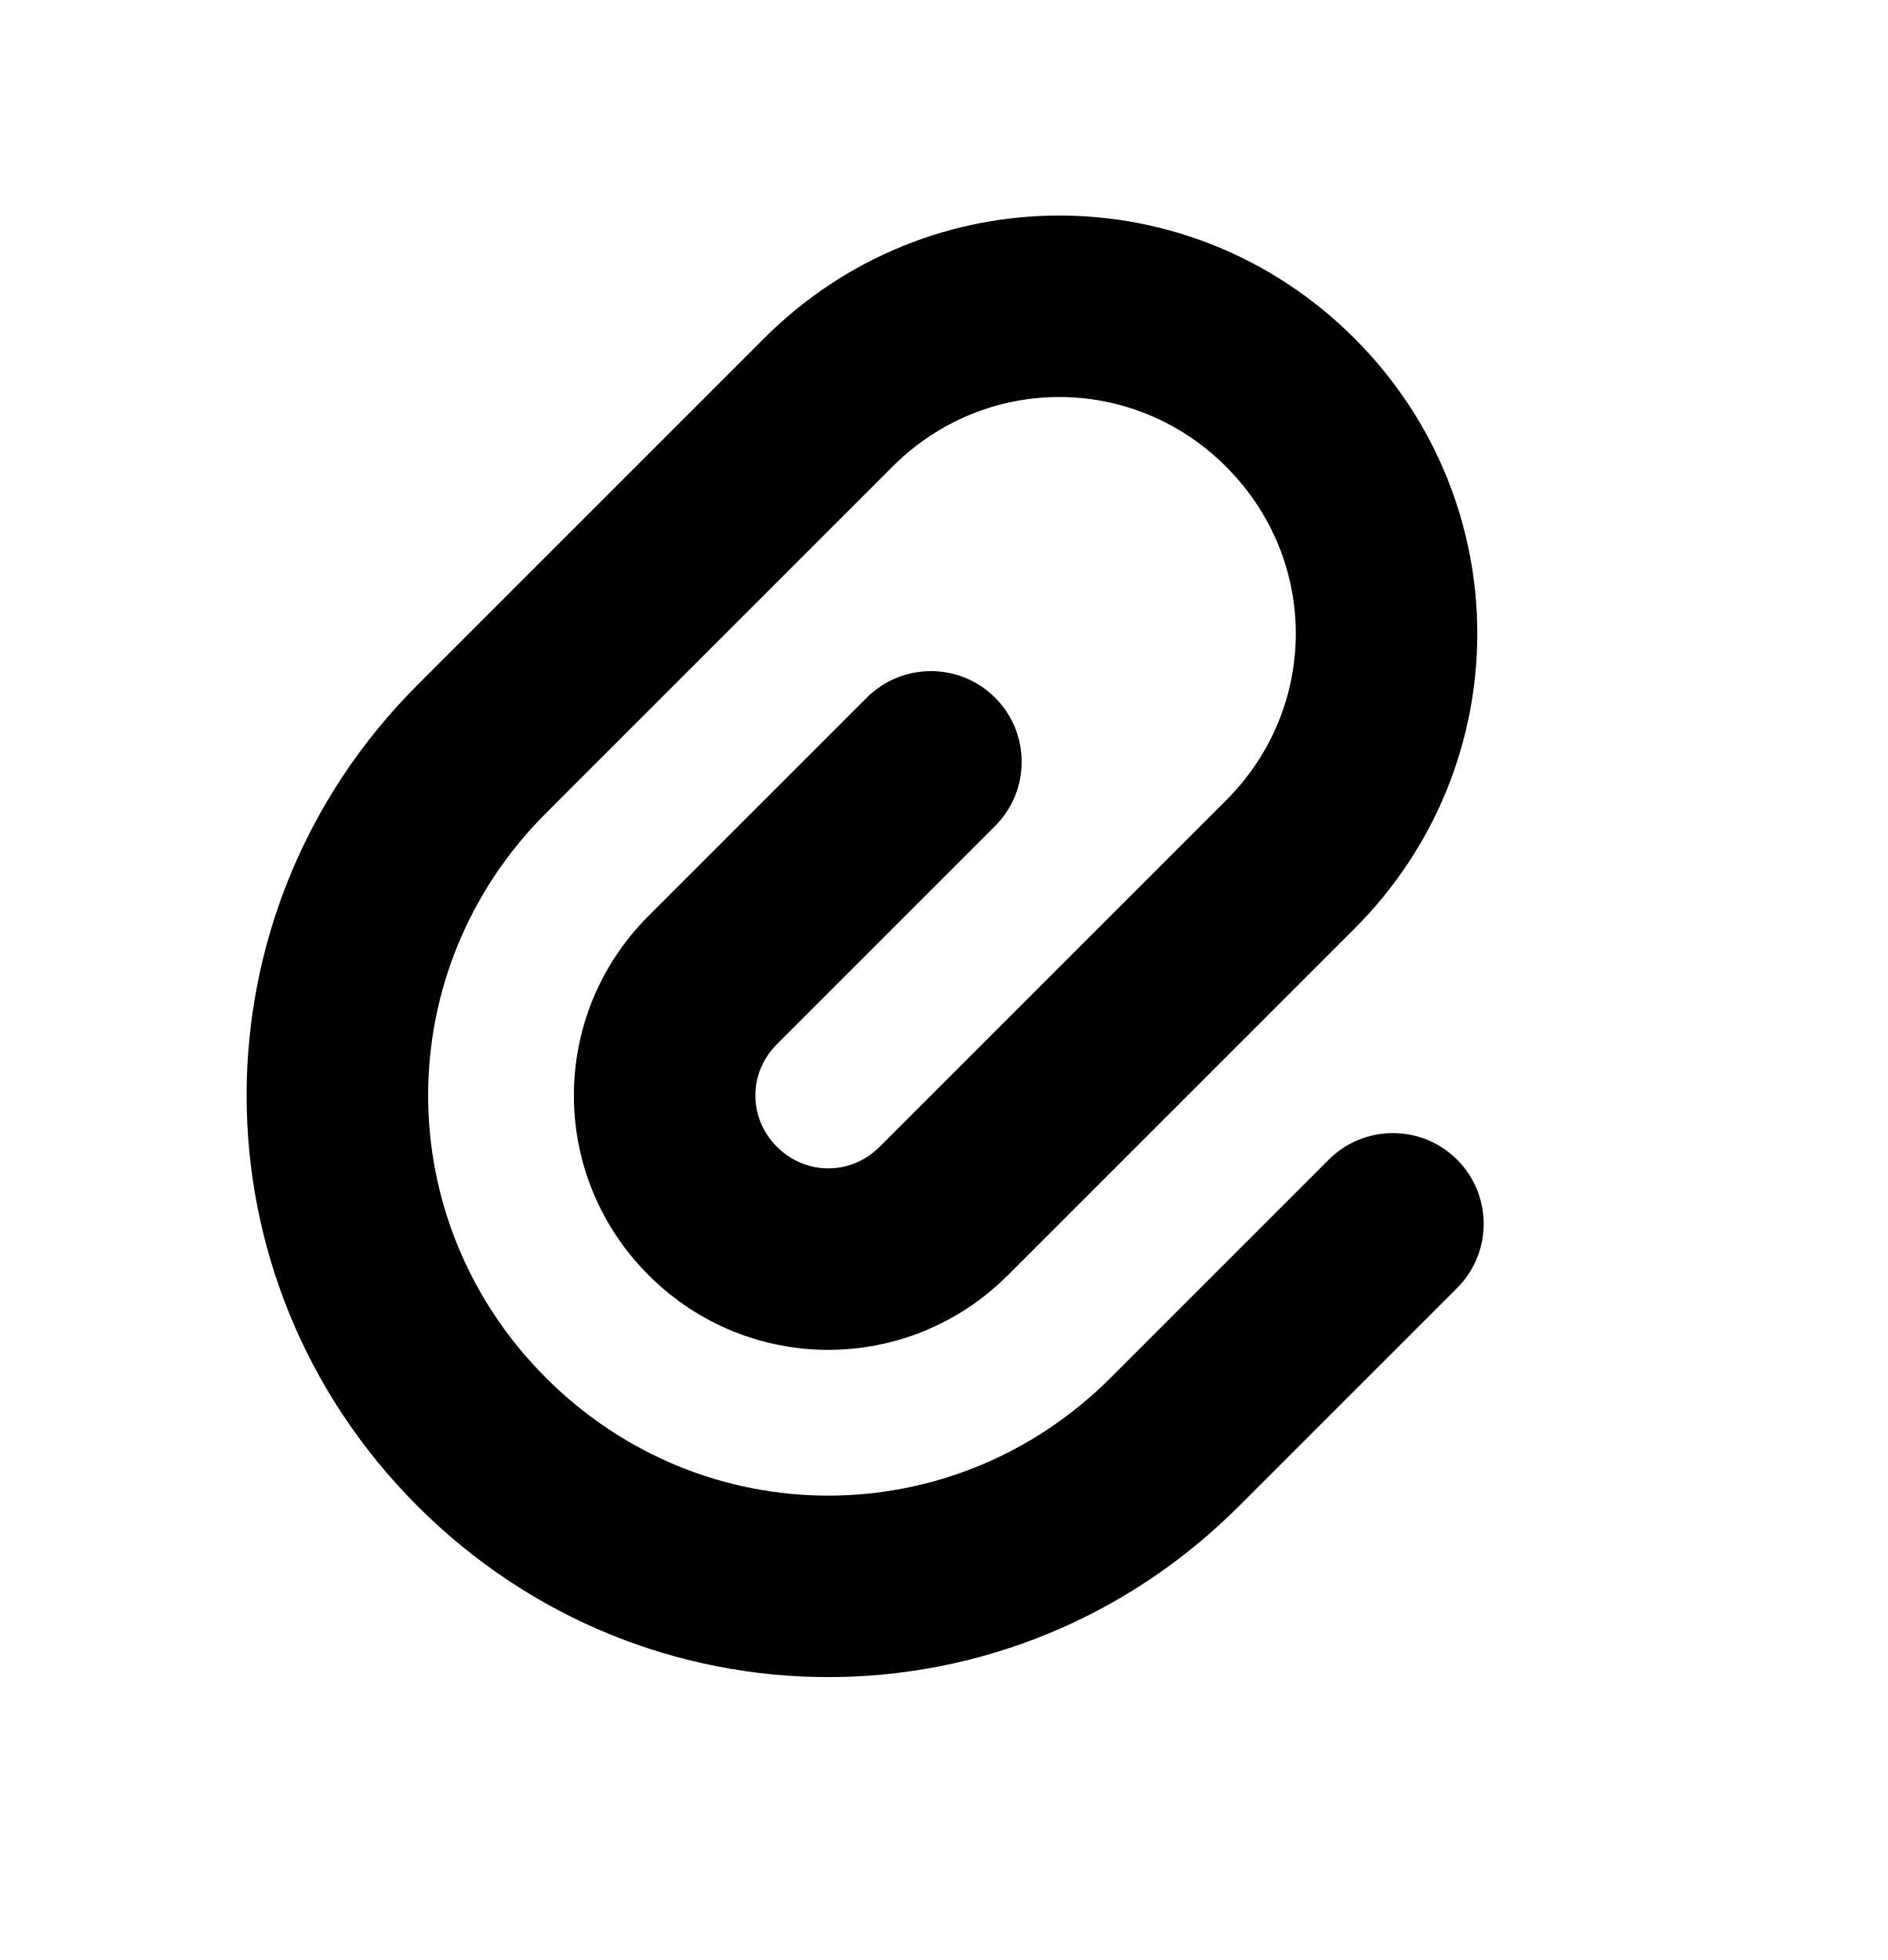
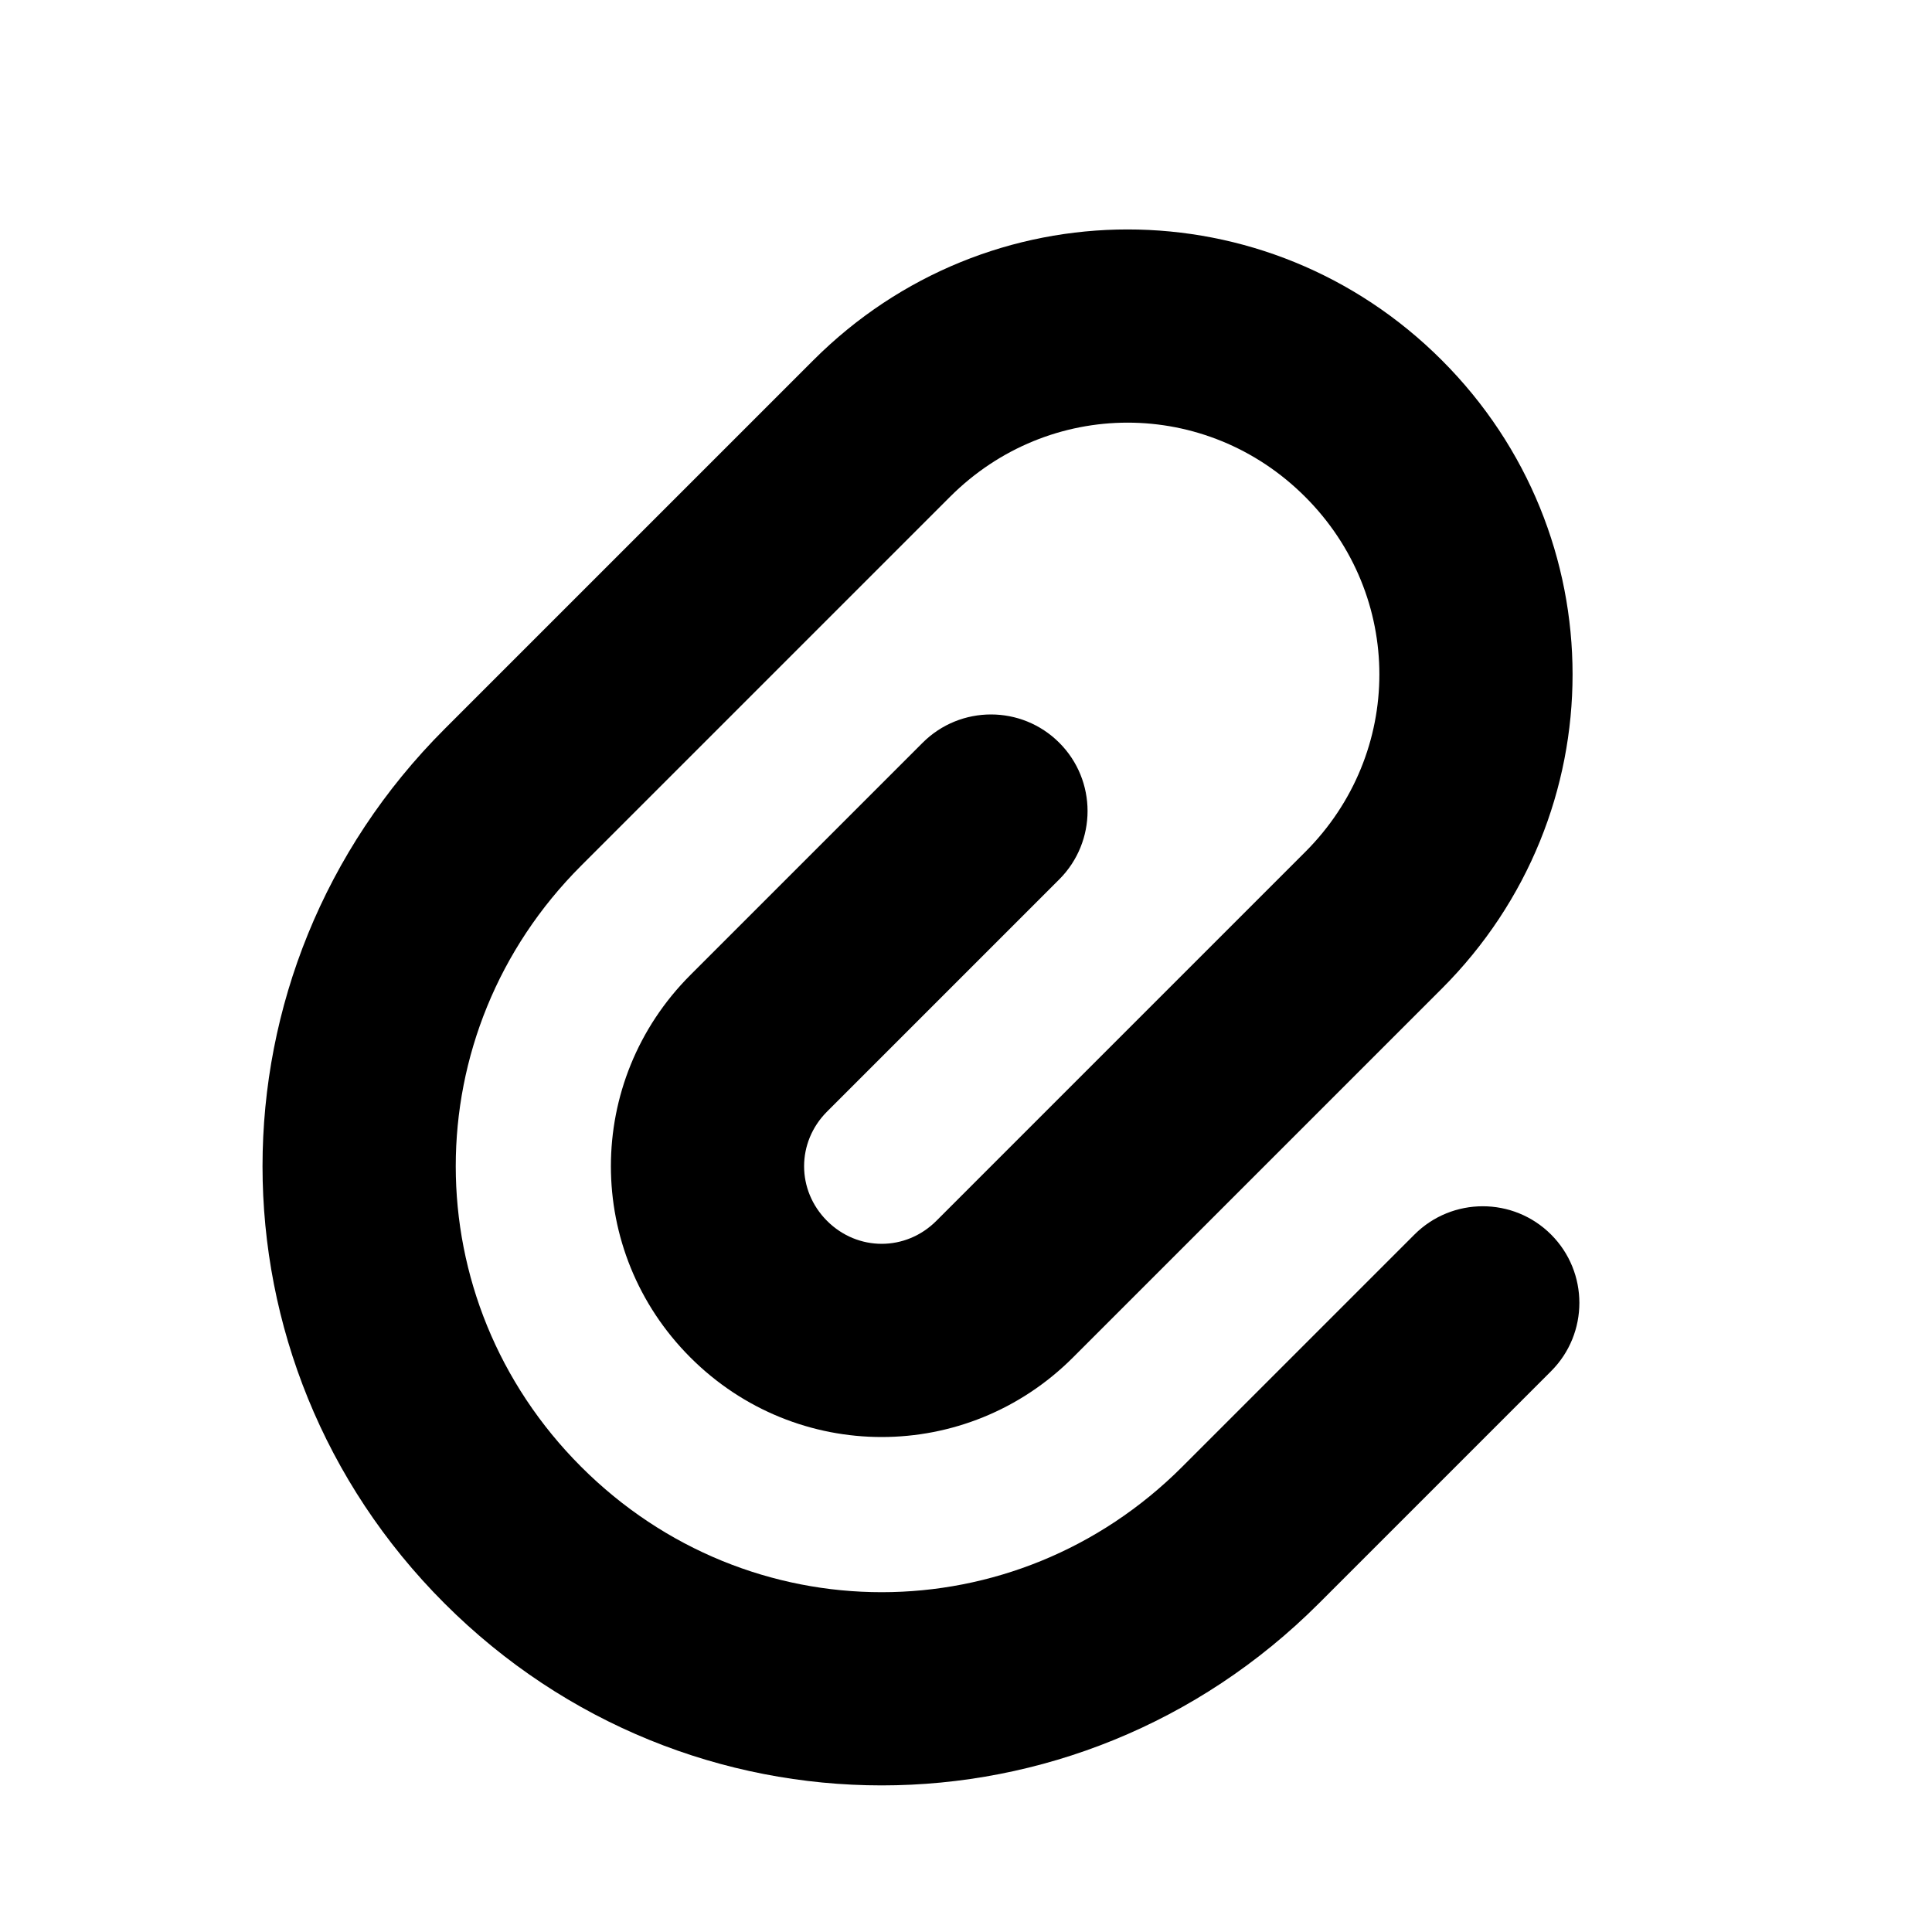
- <svg xmlns="http://www.w3.org/2000/svg" width="26" height="27" viewBox="0 0 26 27" fill="none">
+ <svg xmlns="http://www.w3.org/2000/svg" width="24" height="24" viewBox="0 0 25 25" fill="none">
  <path fill-rule="evenodd" clip-rule="evenodd" d="M5.752 20.748C2.612 17.608 2.612 12.574 5.752 9.434L10.525 4.661C12.781 2.405 16.401 2.405 18.657 4.661C20.913 6.917 20.913 10.537 18.657 12.793L13.884 17.566C12.512 18.938 10.306 18.938 8.934 17.566C7.562 16.194 7.562 13.988 8.934 12.616L11.939 9.611C12.428 9.123 13.219 9.123 13.707 9.611C14.195 10.099 14.195 10.89 13.707 11.379L10.702 14.384C10.306 14.78 10.306 15.402 10.702 15.798C11.098 16.194 11.72 16.194 12.116 15.798L16.889 11.025C18.169 9.746 18.169 7.709 16.889 6.429C15.61 5.149 13.572 5.149 12.293 6.429L7.52 11.202C5.356 13.365 5.357 16.817 7.52 18.98C9.683 21.144 13.135 21.144 15.298 18.98L18.303 15.975C18.791 15.487 19.583 15.487 20.071 15.975C20.559 16.463 20.559 17.255 20.071 17.743L17.066 20.748C13.926 23.888 8.892 23.888 5.752 20.748Z" fill="black" />
</svg>
